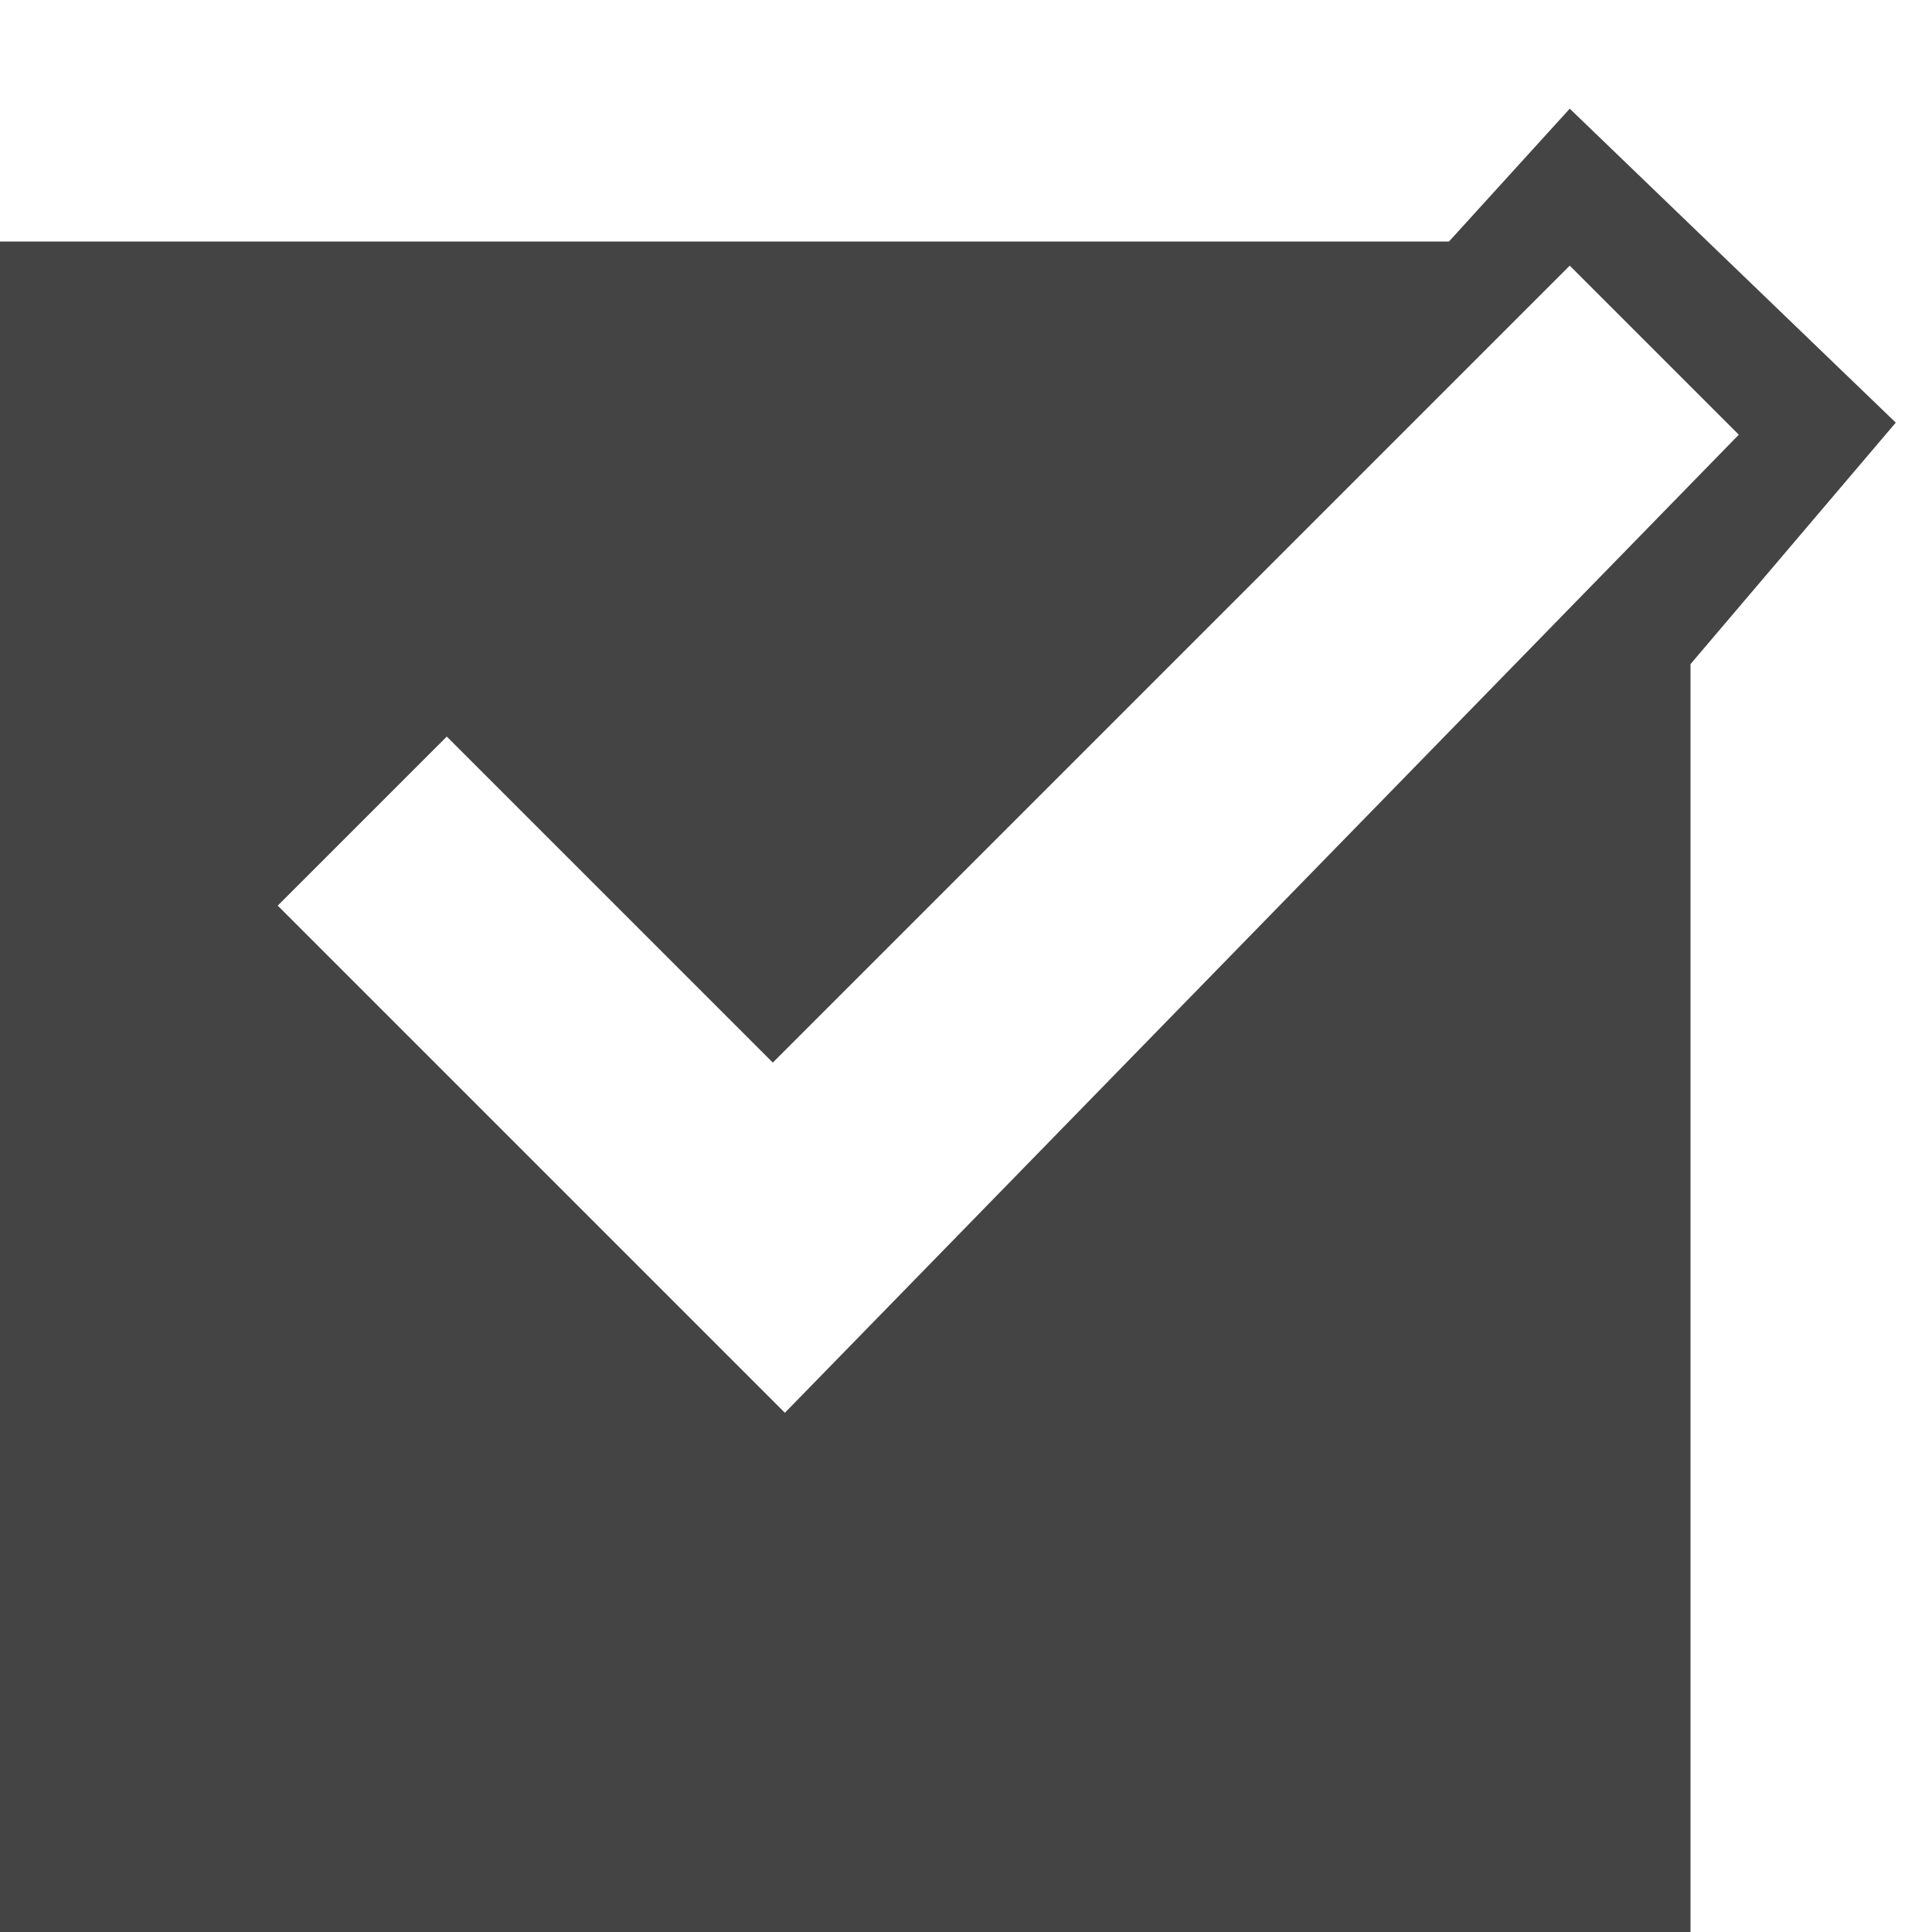
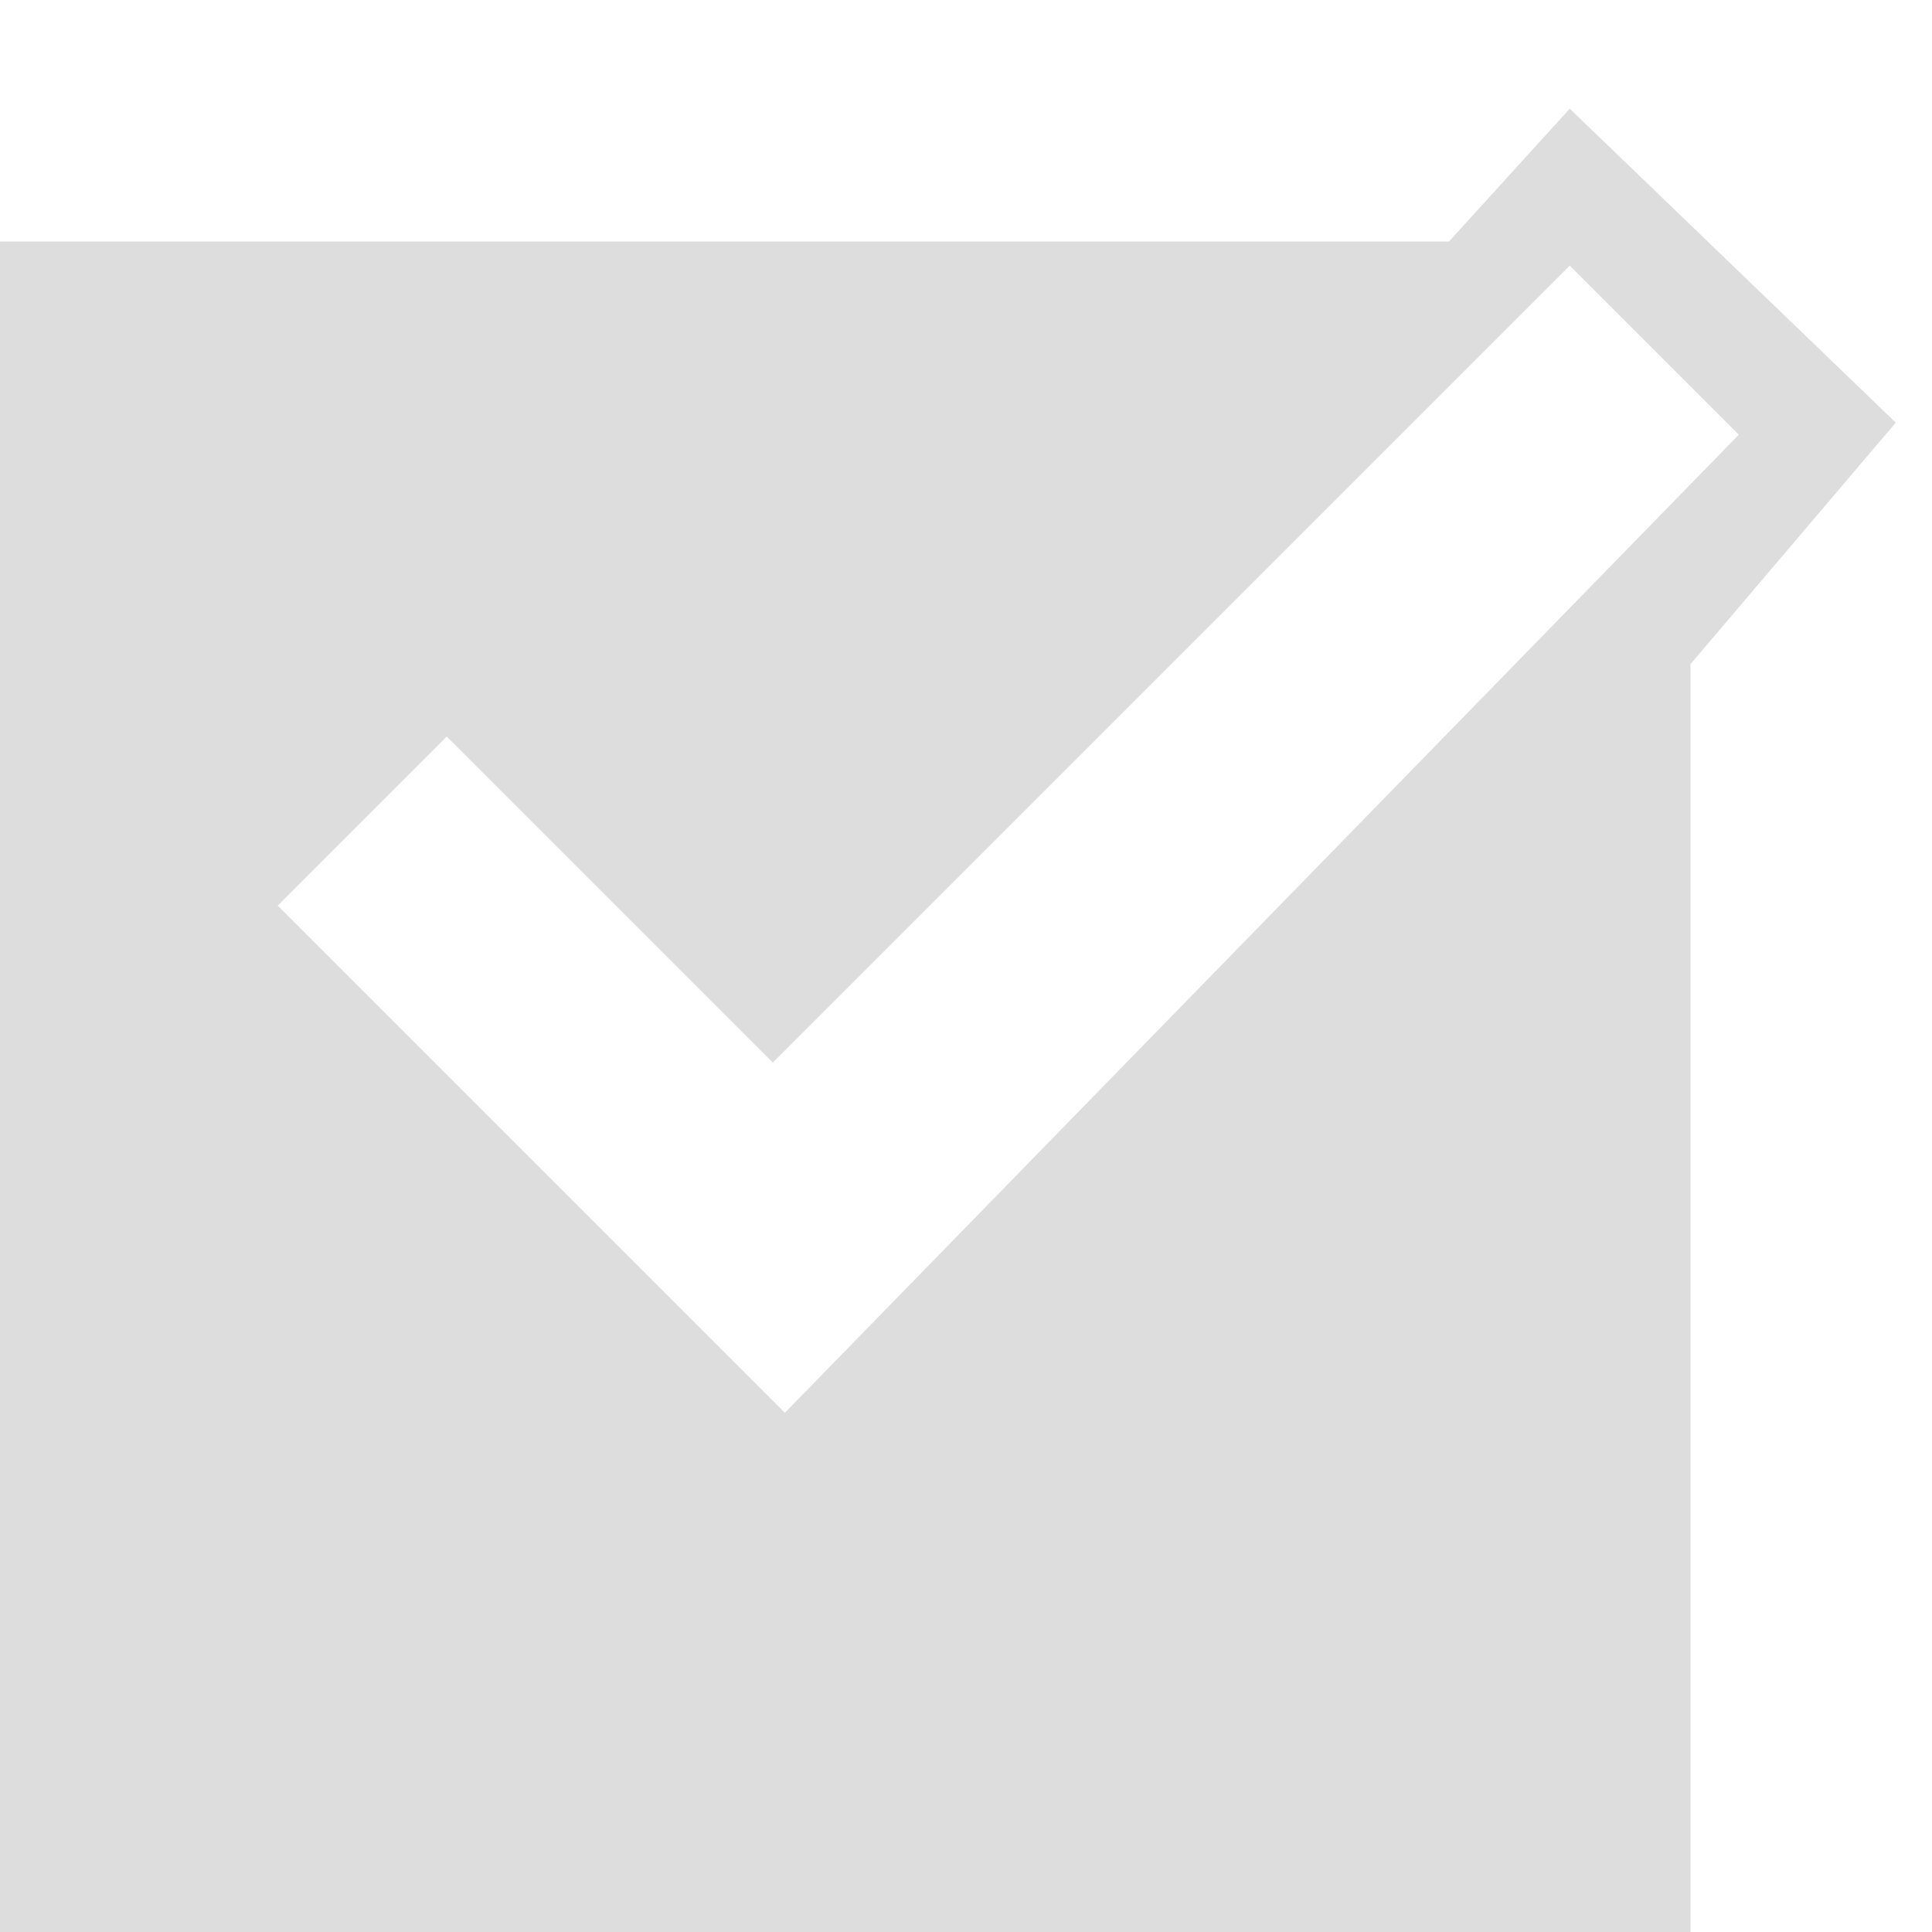
<svg xmlns="http://www.w3.org/2000/svg" version="1.1" width="16" height="16" viewBox="0 0 16 16">
-   <path fill="#444444" d="M13 0.9l-1 1.1h-12v14h14v-10.5l1.7-2-2.7-2.6zM6.5 11.7l-4.2-4.2 1.4-1.4 2.7 2.7 6.6-6.6 1.4 1.4-7.9 8.1z" />
+   <path fill="#dddddd" d="M13 0.9l-1 1.1h-12v14h14v-10.5l1.7-2-2.7-2.6zM6.5 11.7l-4.2-4.2 1.4-1.4 2.7 2.7 6.6-6.6 1.4 1.4-7.9 8.1z" />
</svg>
